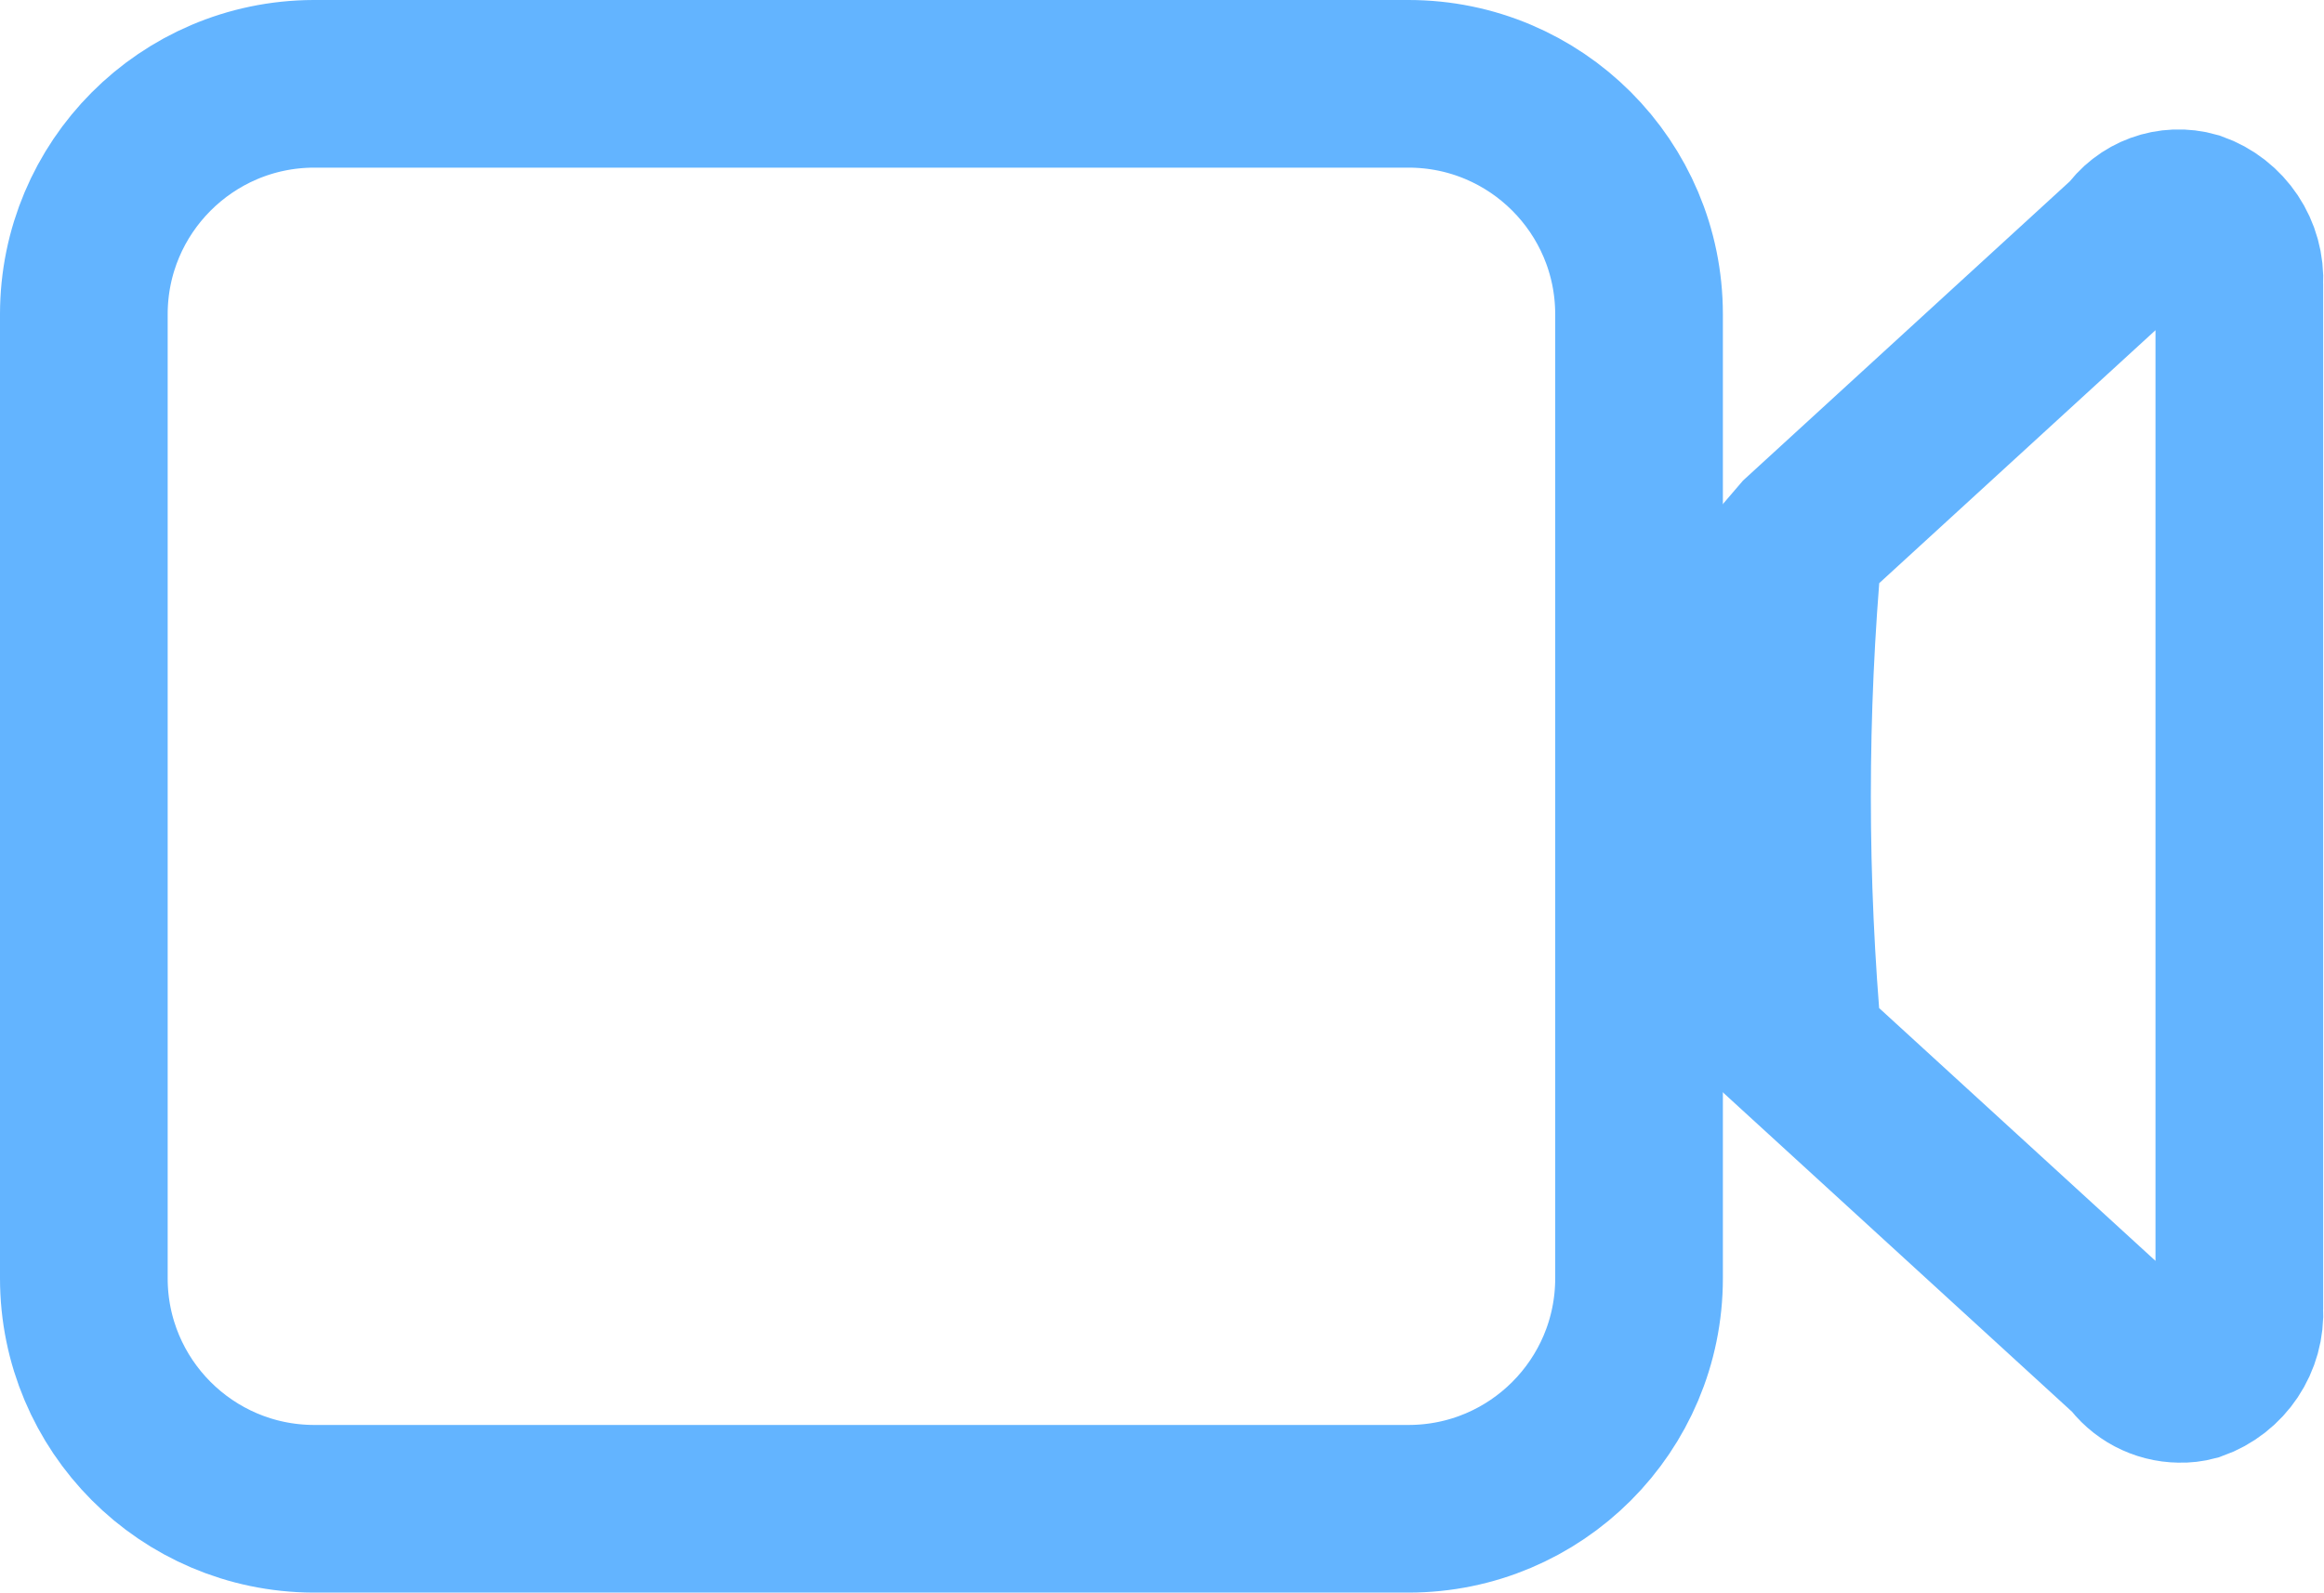
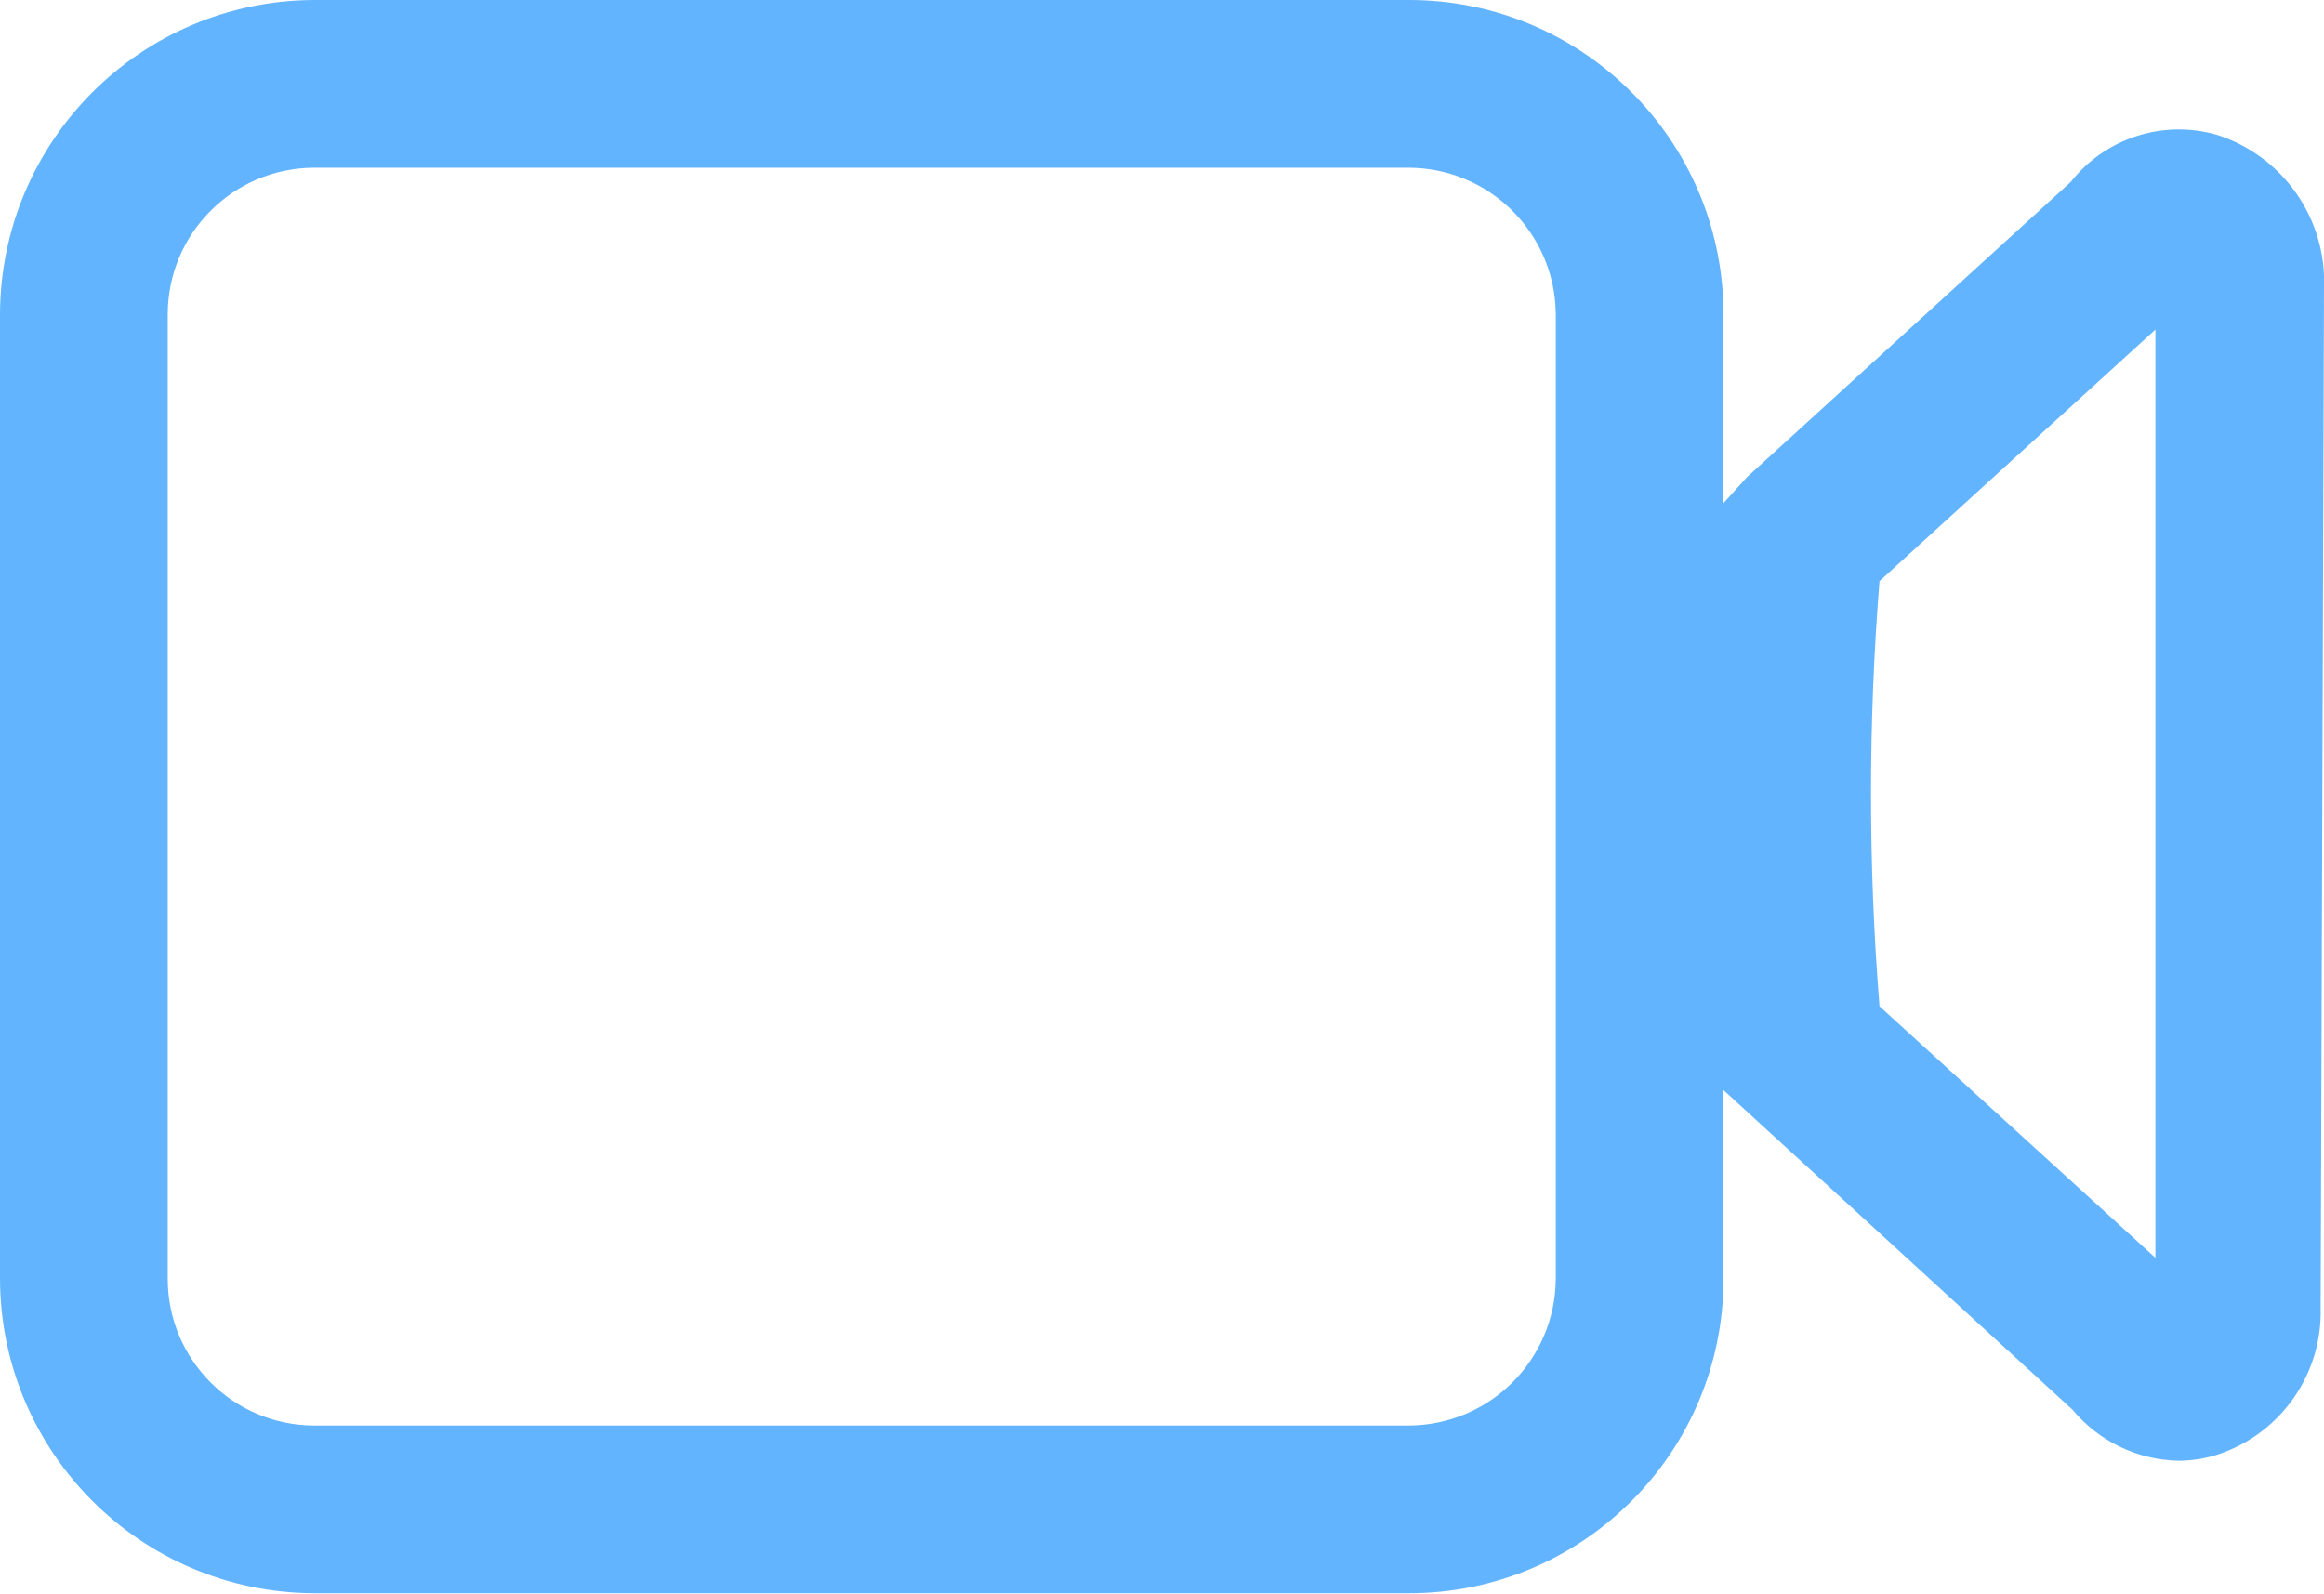
- <svg xmlns="http://www.w3.org/2000/svg" width="27.72" height="19" viewBox="0 0 27.72 19">
-   <path d="M16.8,18H3.74A2.75,2.75,0,0,1,1,15.25V3.75A2.75,2.75,0,0,1,3.74,1H16.8a2.75,2.75,0,0,1,2.75,2.75v11.5A2.75,2.75,0,0,1,16.8,18Z" fill="none" stroke="#63b4ff" stroke-miterlimit="10" stroke-width="2" />
-   <path d="M26,16.45a.68.68,0,0,1-.55-.29l-4-3.66a33.4,33.4,0,0,1,0-6l.06-.07,3.92-3.59a.67.67,0,0,1,.74-.27.81.81,0,0,1,.54.81V15.62a.81.81,0,0,1-.54.81A.58.58,0,0,1,26,16.45Z" fill="none" stroke="#63b4ff" stroke-miterlimit="10" stroke-width="2" />
+ <svg xmlns="http://www.w3.org/2000/svg" width="27.71" height="19" viewBox="0 0 27.71 19">
+   <path d="M27.71,3.44a1.84,1.84,0,0,0-1.27-1.83,1.64,1.64,0,0,0-1.75.56L20.83,5.69,20.55,6V3.75A3.75,3.75,0,0,0,16.8,0H3.74A3.76,3.76,0,0,0,0,3.75v11.5A3.76,3.76,0,0,0,3.74,19H16.8a3.75,3.75,0,0,0,3.75-3.75V13l4.16,3.81a1.69,1.69,0,0,0,1.27.61h0a1.55,1.55,0,0,0,.48-.08,1.79,1.79,0,0,0,1.21-1.75ZM18.55,15.25A1.76,1.76,0,0,1,16.8,17H3.74A1.75,1.75,0,0,1,2,15.25V3.75A1.75,1.75,0,0,1,3.74,2H16.8a1.76,1.76,0,0,1,1.75,1.75ZM22.41,12a31.78,31.78,0,0,1,0-5.07l3.29-3V15Z" fill="#63b4ff" />
</svg>
